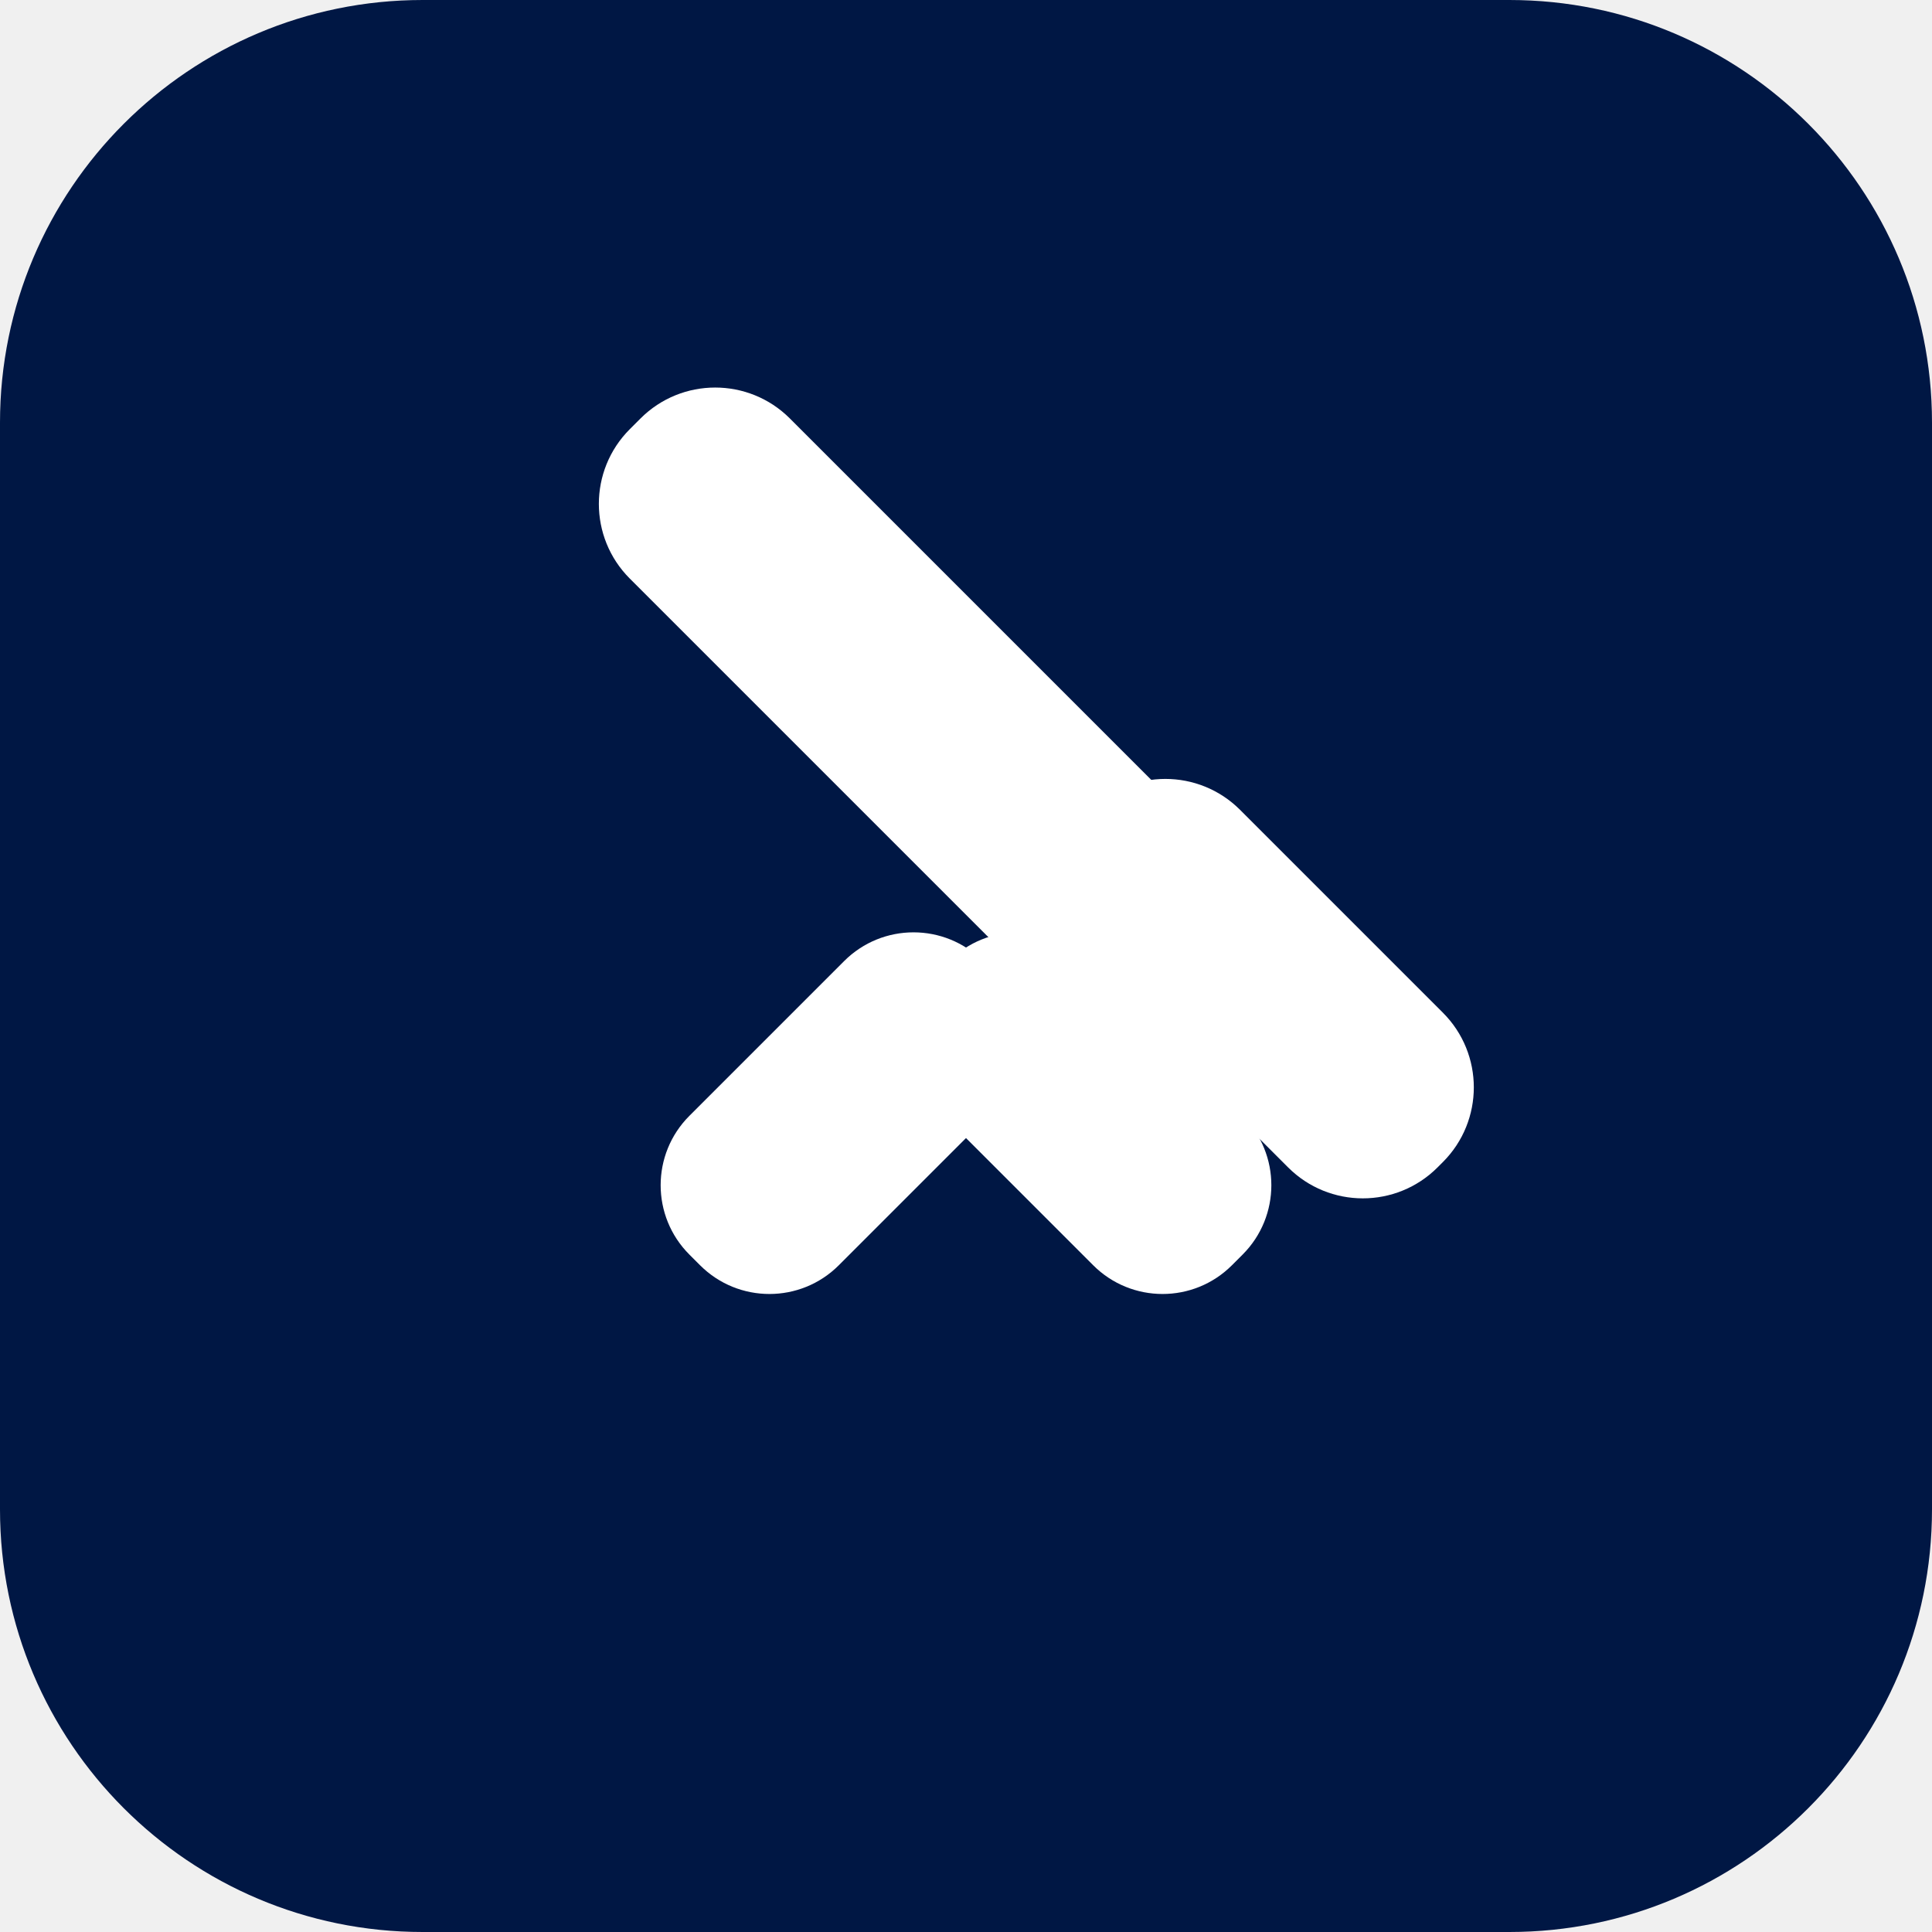
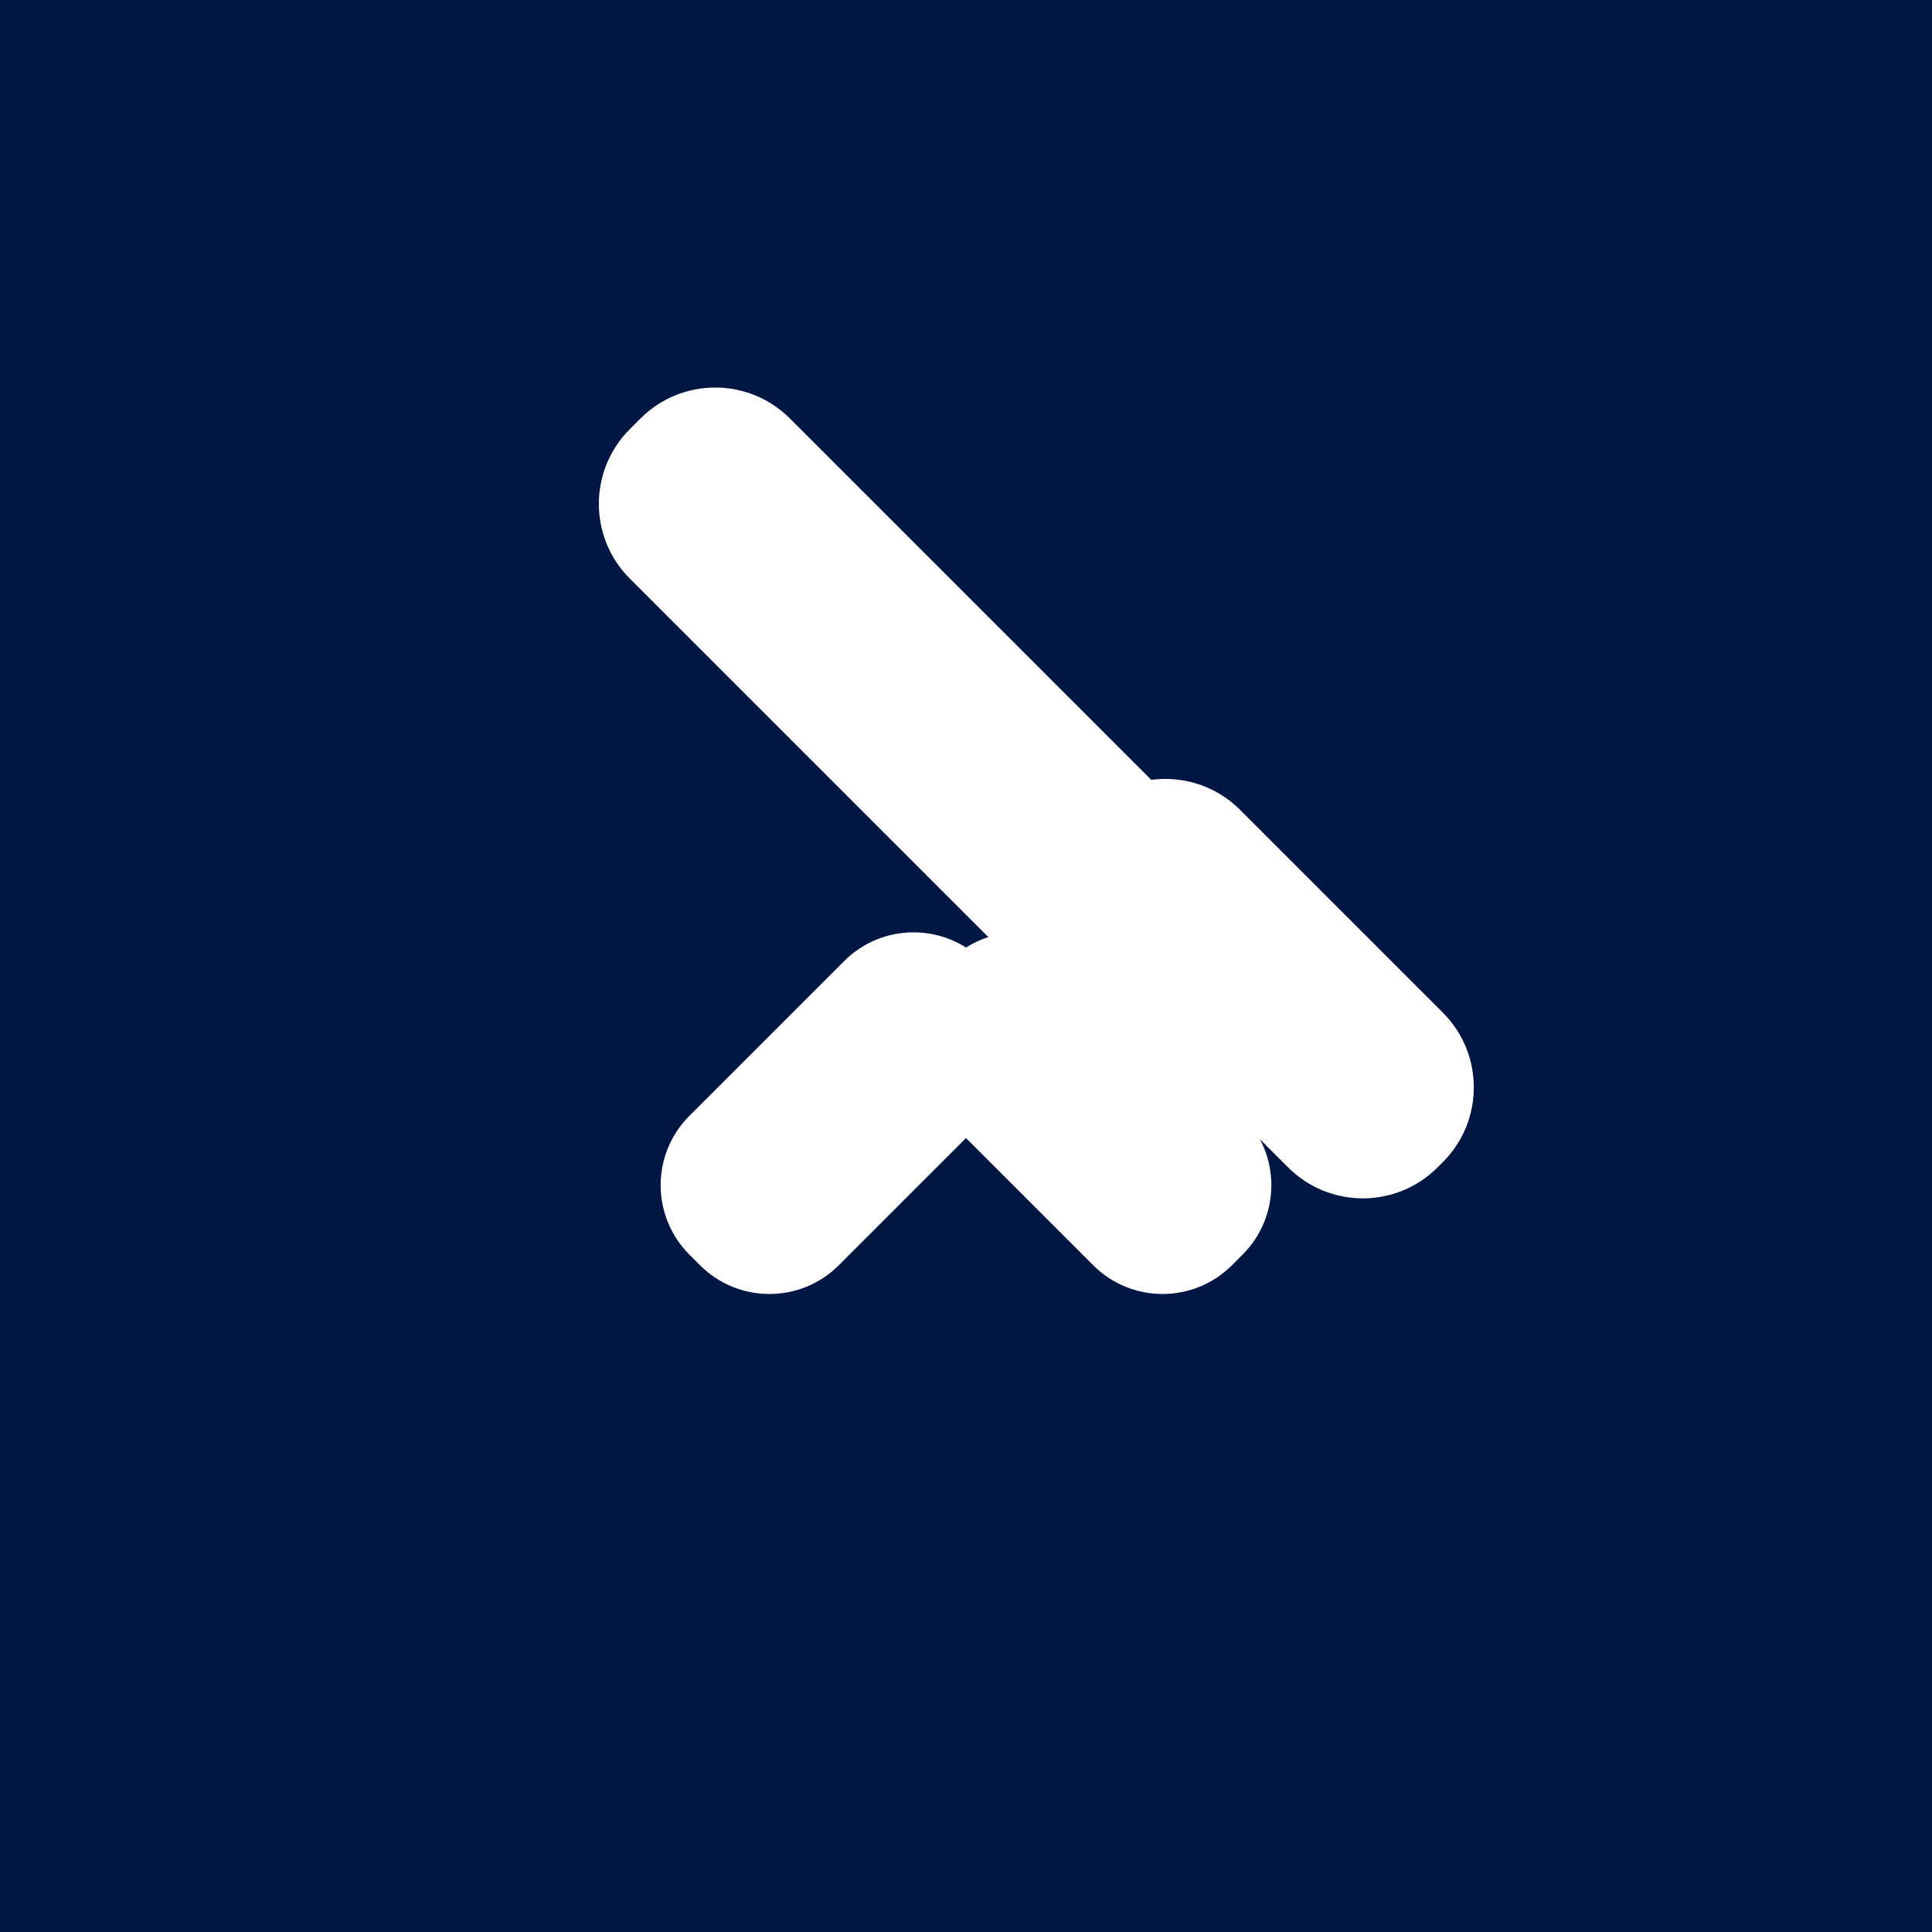
<svg xmlns="http://www.w3.org/2000/svg" viewBox="0 0 512 512" width="100%" height="100%">
-   <rect width="512" height="512" rx="112" fill="#001744" />
+   <rect width="512" height="512" fill="#001744" rx="0" />
  <g fill="#FFFFFF">
    <rect x="226" y="76" width="60" height="248" rx="28" transform="rotate(-45 256 200)" />
    <rect x="306" y="196" width="58" height="132" rx="28" transform="rotate(-45 335 262)" />
    <rect x="195" y="240" width="56" height="110" rx="26" transform="rotate(45 223 295)" />
    <rect x="261" y="240" width="56" height="110" rx="26" transform="rotate(-45 289 295)" />
  </g>
</svg>
